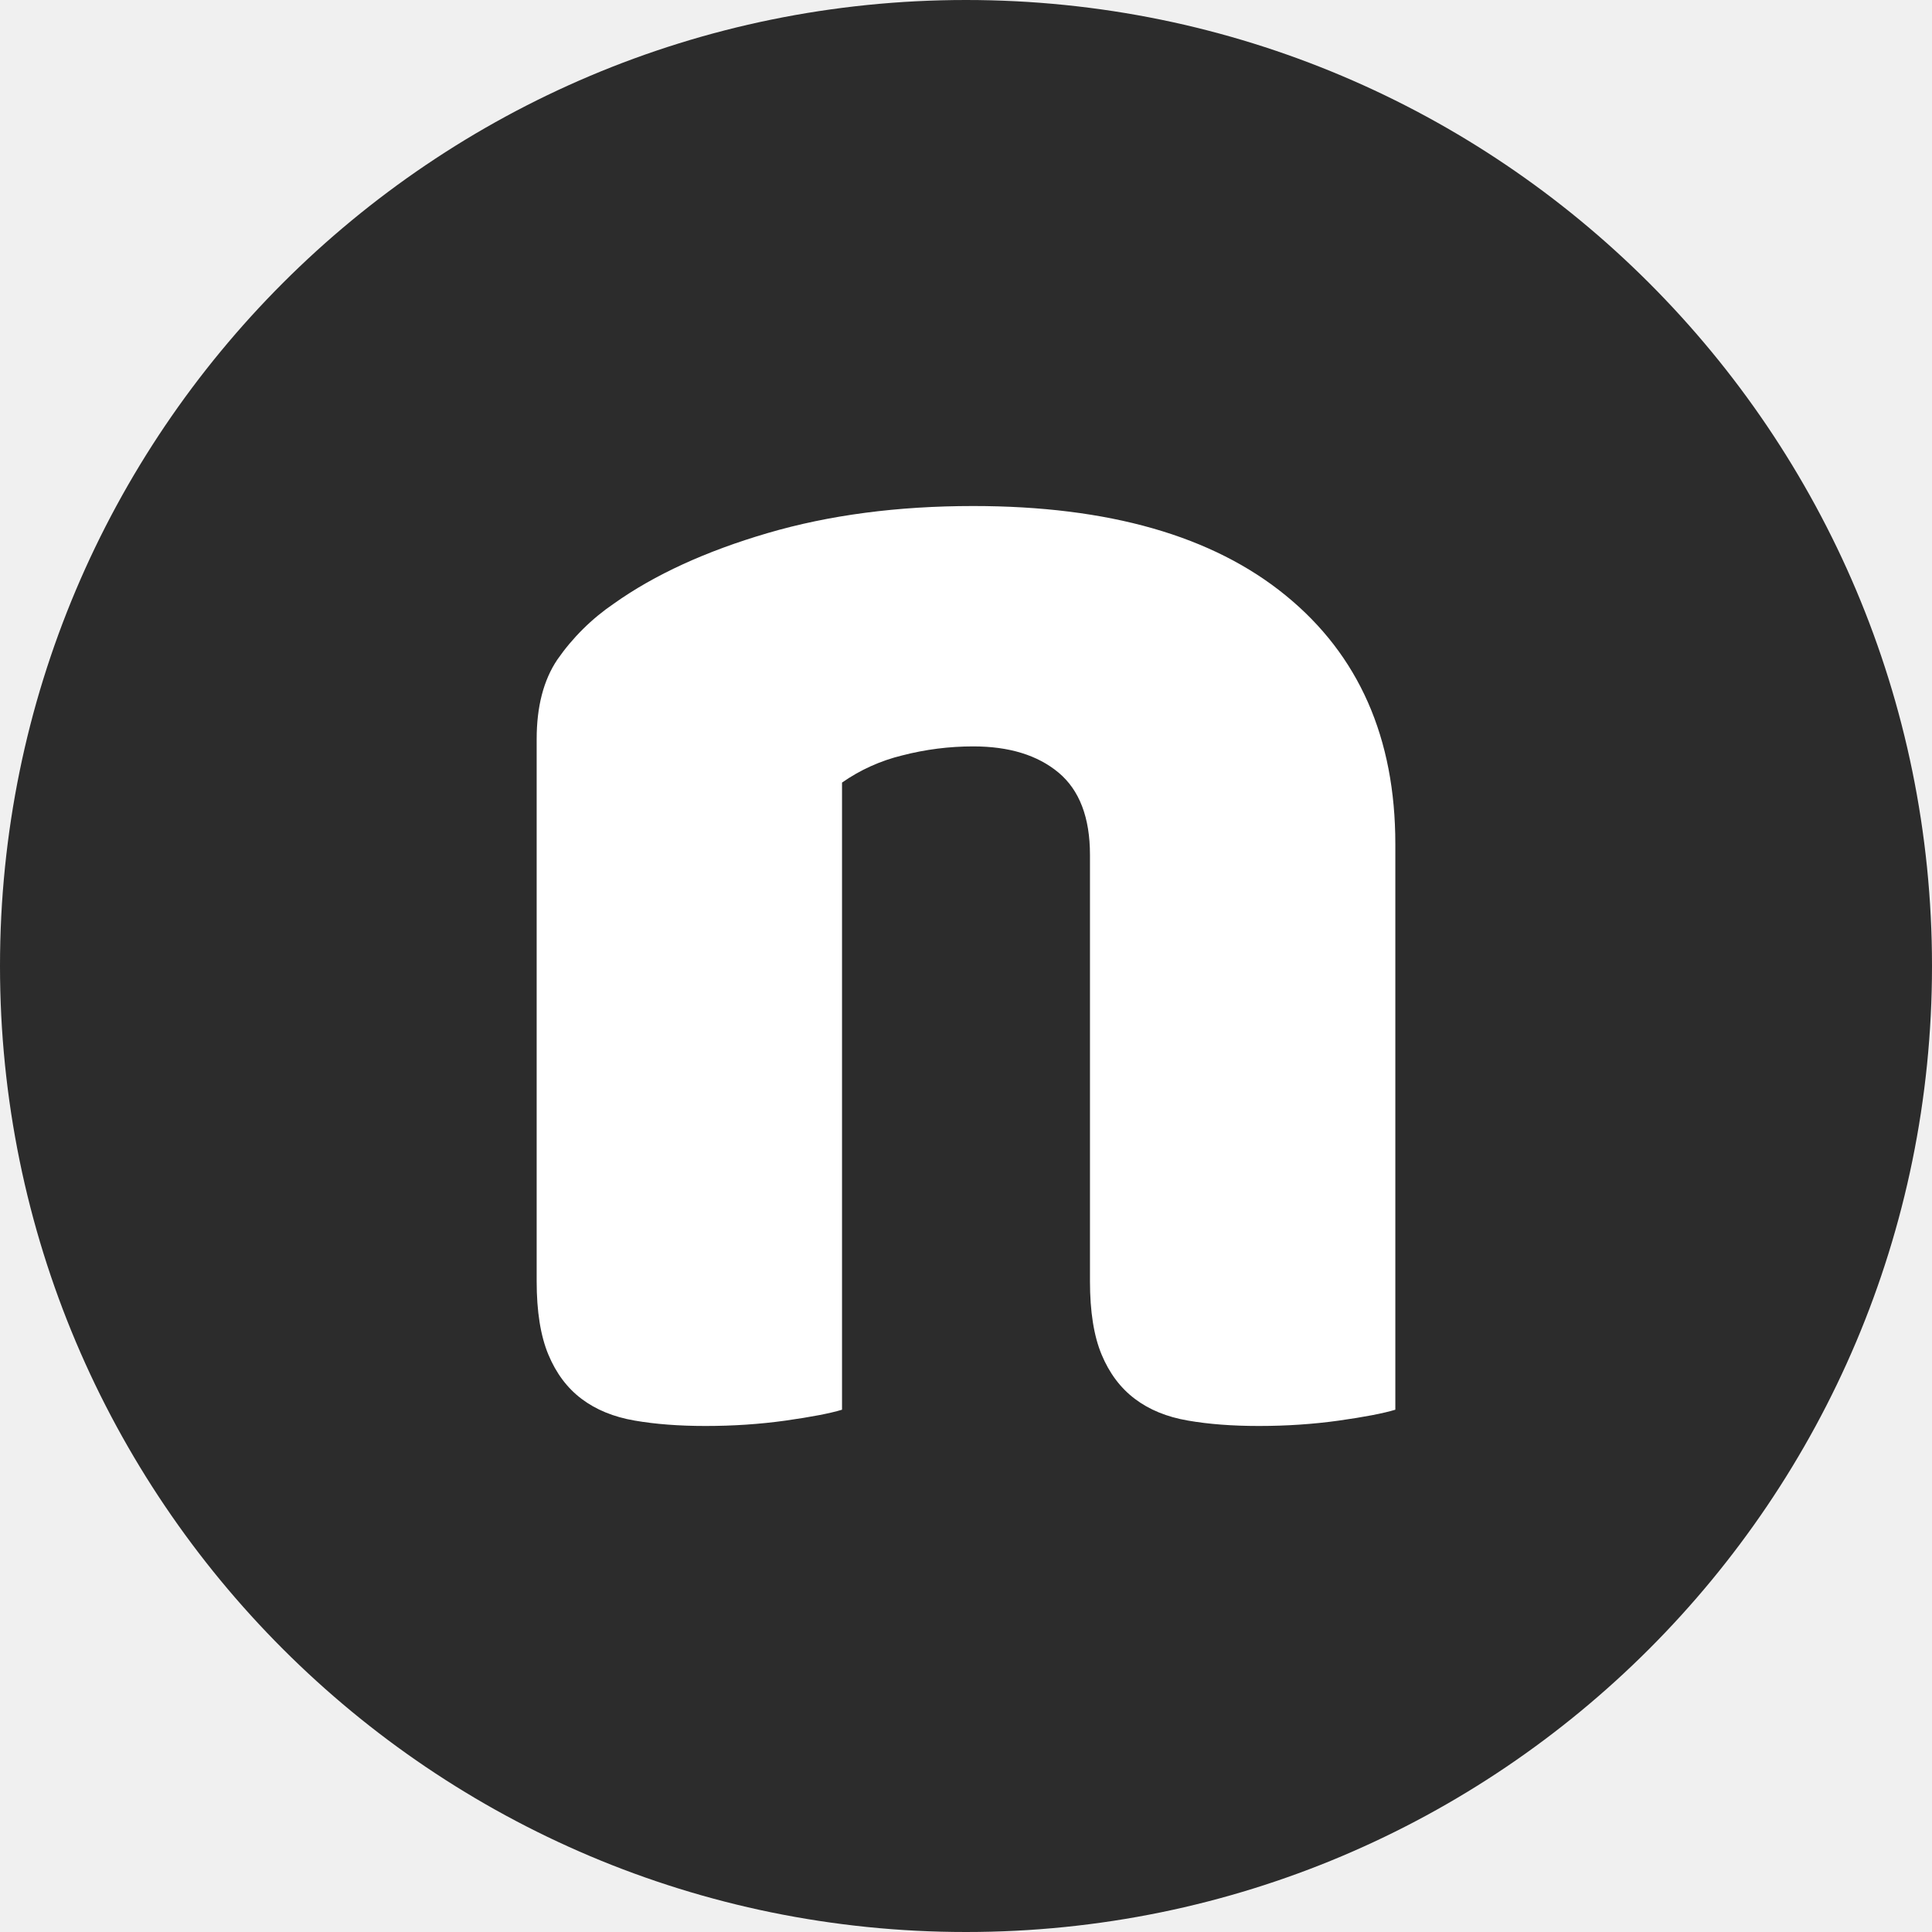
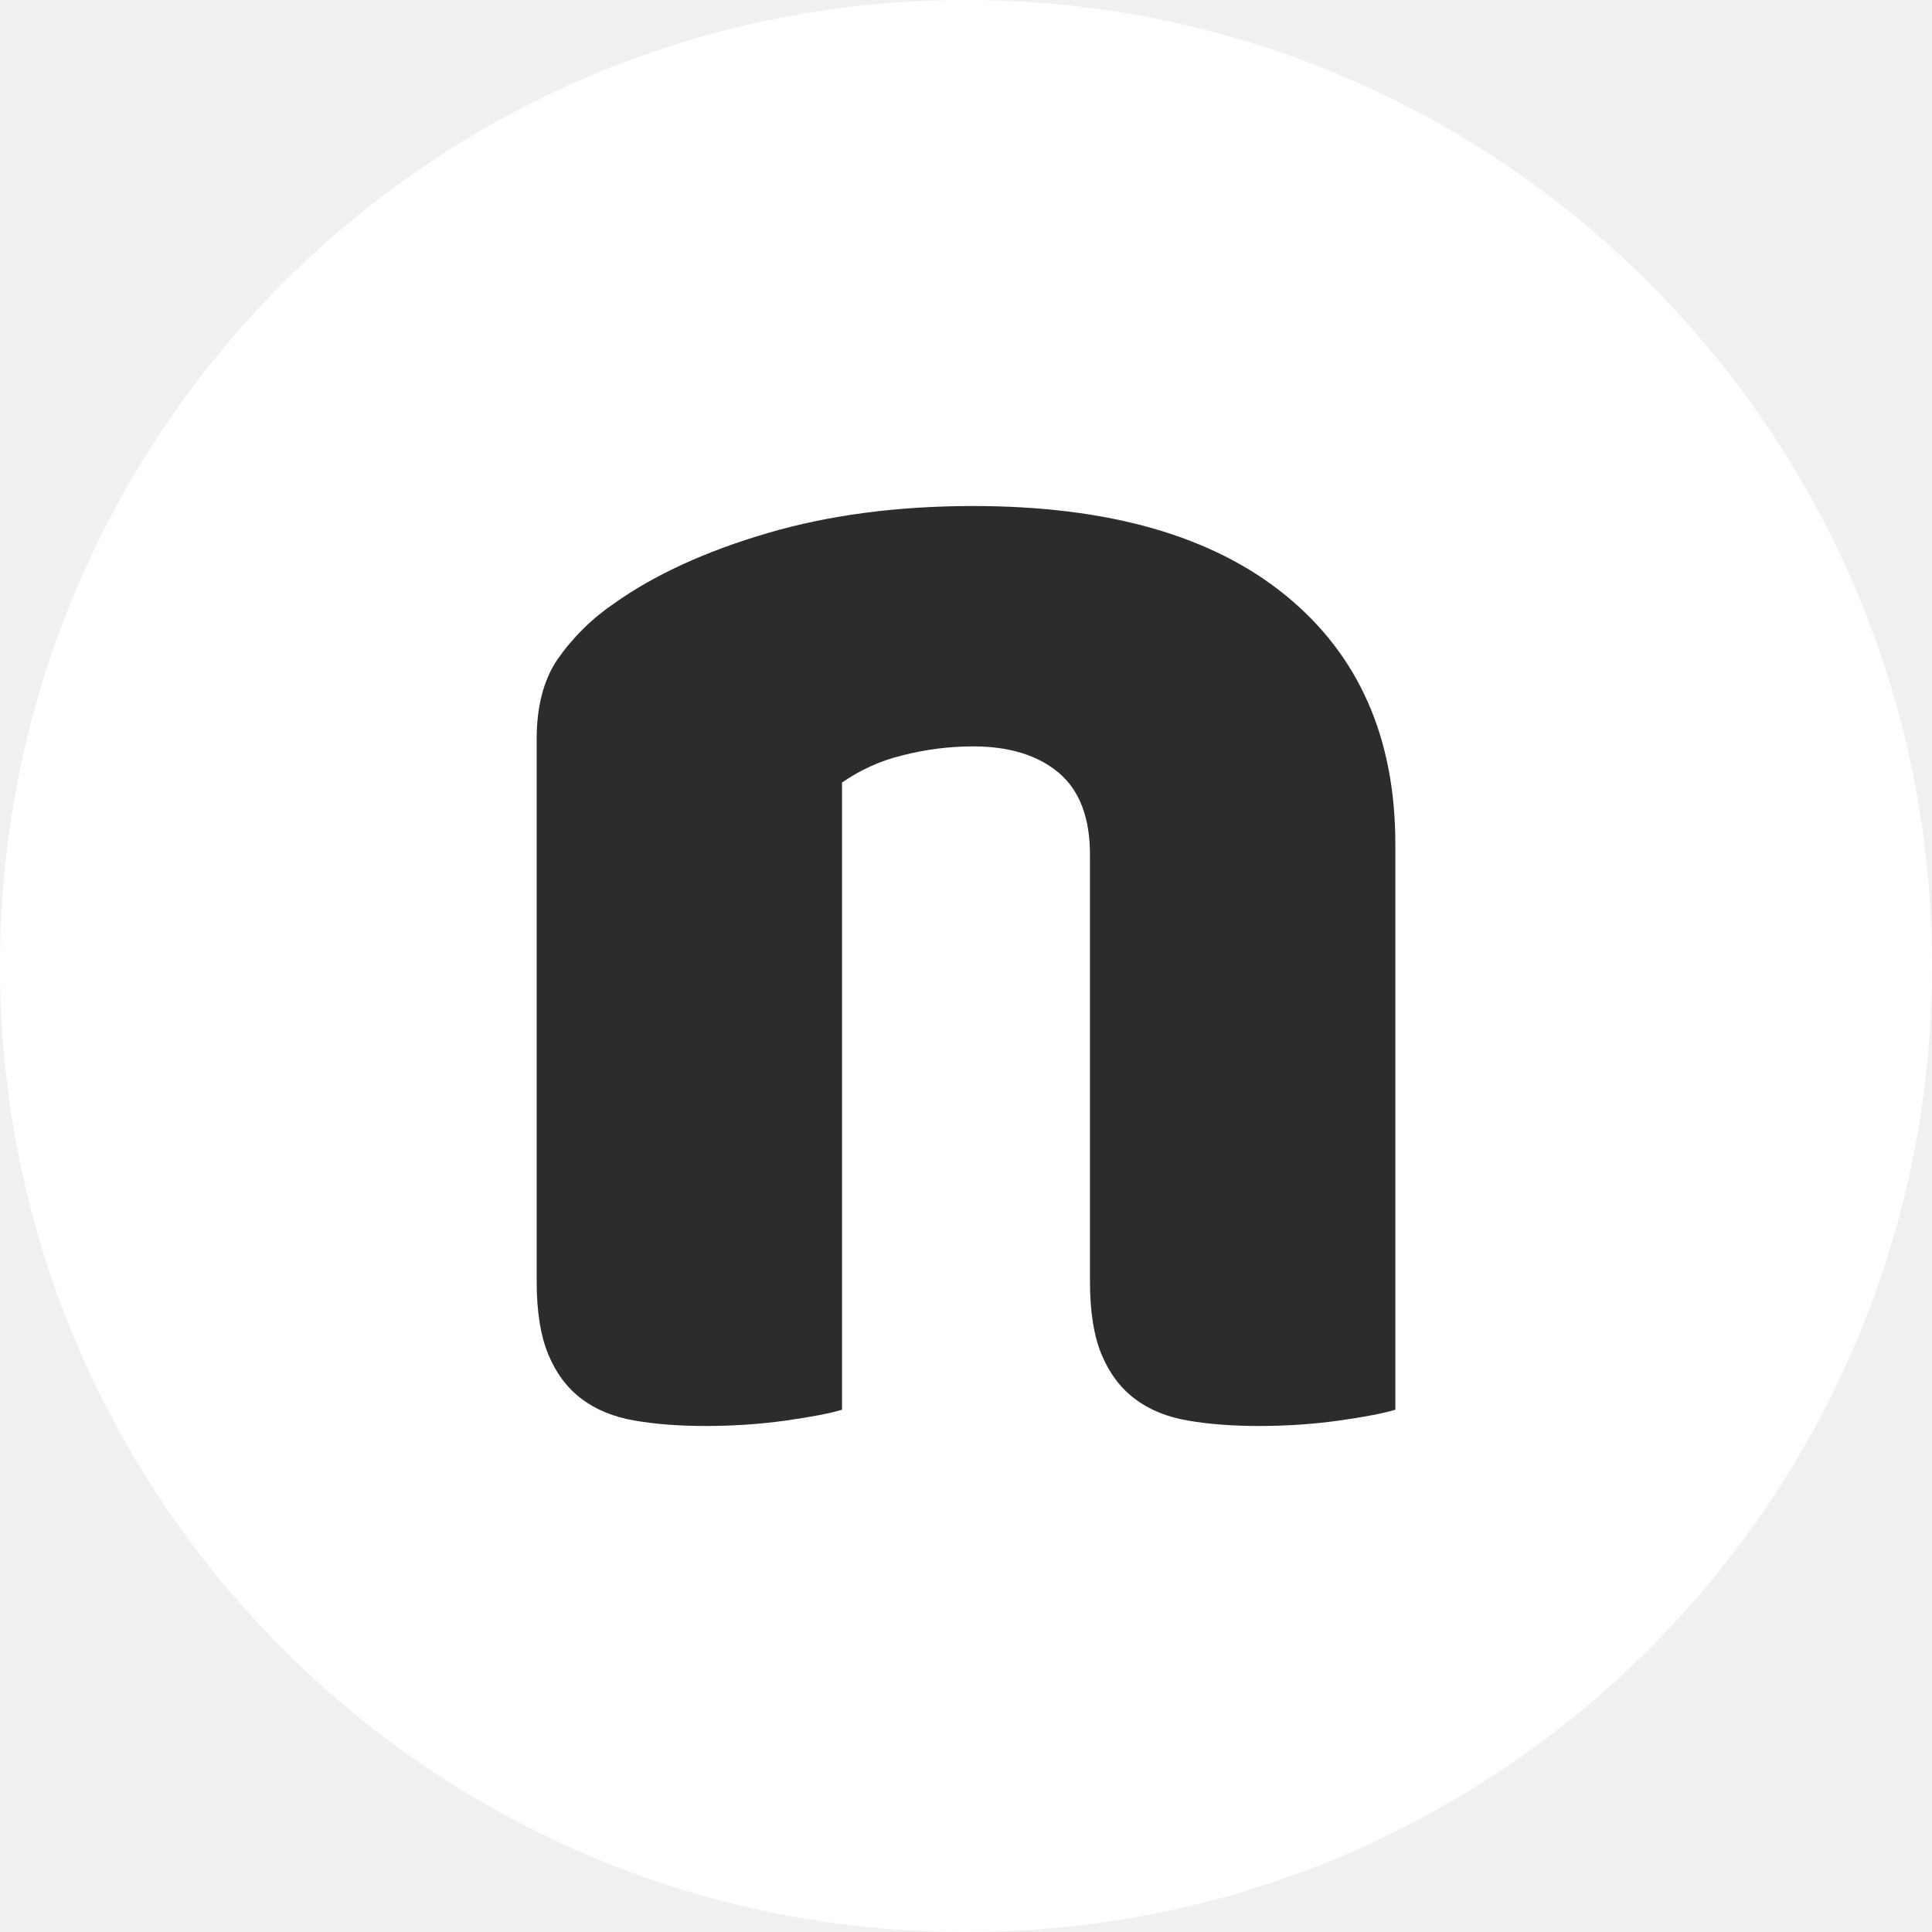
<svg xmlns="http://www.w3.org/2000/svg" width="36" height="36" viewBox="0 0 36 36">
  <g fill="none" fill-rule="evenodd">
-     <rect fill="#2C2C2C" width="36" height="36" rx="18" />
-     <path d="M23.456 26.571c.513 0 1.01-.033 1.49-.1.48-.068.83-.135 1.054-.203V15.727c0-1.976-.68-3.52-2.042-4.631-1.361-1.112-3.302-1.667-5.824-1.667-1.406 0-2.684.168-3.833.505-1.149.337-2.103.774-2.862 1.313a4.074 4.074 0 00-1.054 1.044c-.257.382-.385.876-.385 1.482v10.104c0 .561.073 1.016.218 1.364.145.348.351.623.619.825.268.202.597.337.987.404.39.068.832.101 1.322.101.514 0 1.01-.033 1.49-.1.48-.068.831-.135 1.054-.203V14.582a3.324 3.324 0 011.122-.506 5.272 5.272 0 011.322-.168c.67 0 1.2.163 1.59.488.39.326.586.837.586 1.533v7.948c0 .561.072 1.016.217 1.364.145.348.352.623.62.825.267.202.596.337.987.404.39.068.831.101 1.322.101z" fill="#FFF" fill-rule="nonzero" />
+     <rect fill="#ffffff" width="36" height="36" rx="18" />
+     <path d="M23.456 26.571c.513 0 1.01-.033 1.49-.1.48-.068.83-.135 1.054-.203V15.727c0-1.976-.68-3.52-2.042-4.631-1.361-1.112-3.302-1.667-5.824-1.667-1.406 0-2.684.168-3.833.505-1.149.337-2.103.774-2.862 1.313a4.074 4.074 0 00-1.054 1.044c-.257.382-.385.876-.385 1.482v10.104c0 .561.073 1.016.218 1.364.145.348.351.623.619.825.268.202.597.337.987.404.39.068.832.101 1.322.101.514 0 1.01-.033 1.49-.1.48-.068.831-.135 1.054-.203V14.582a3.324 3.324 0 011.122-.506 5.272 5.272 0 011.322-.168c.67 0 1.2.163 1.59.488.39.326.586.837.586 1.533v7.948c0 .561.072 1.016.217 1.364.145.348.352.623.62.825.267.202.596.337.987.404.39.068.831.101 1.322.101z" fill="#2c2c2c" fill-rule="nonzero" />
  </g>
</svg>
